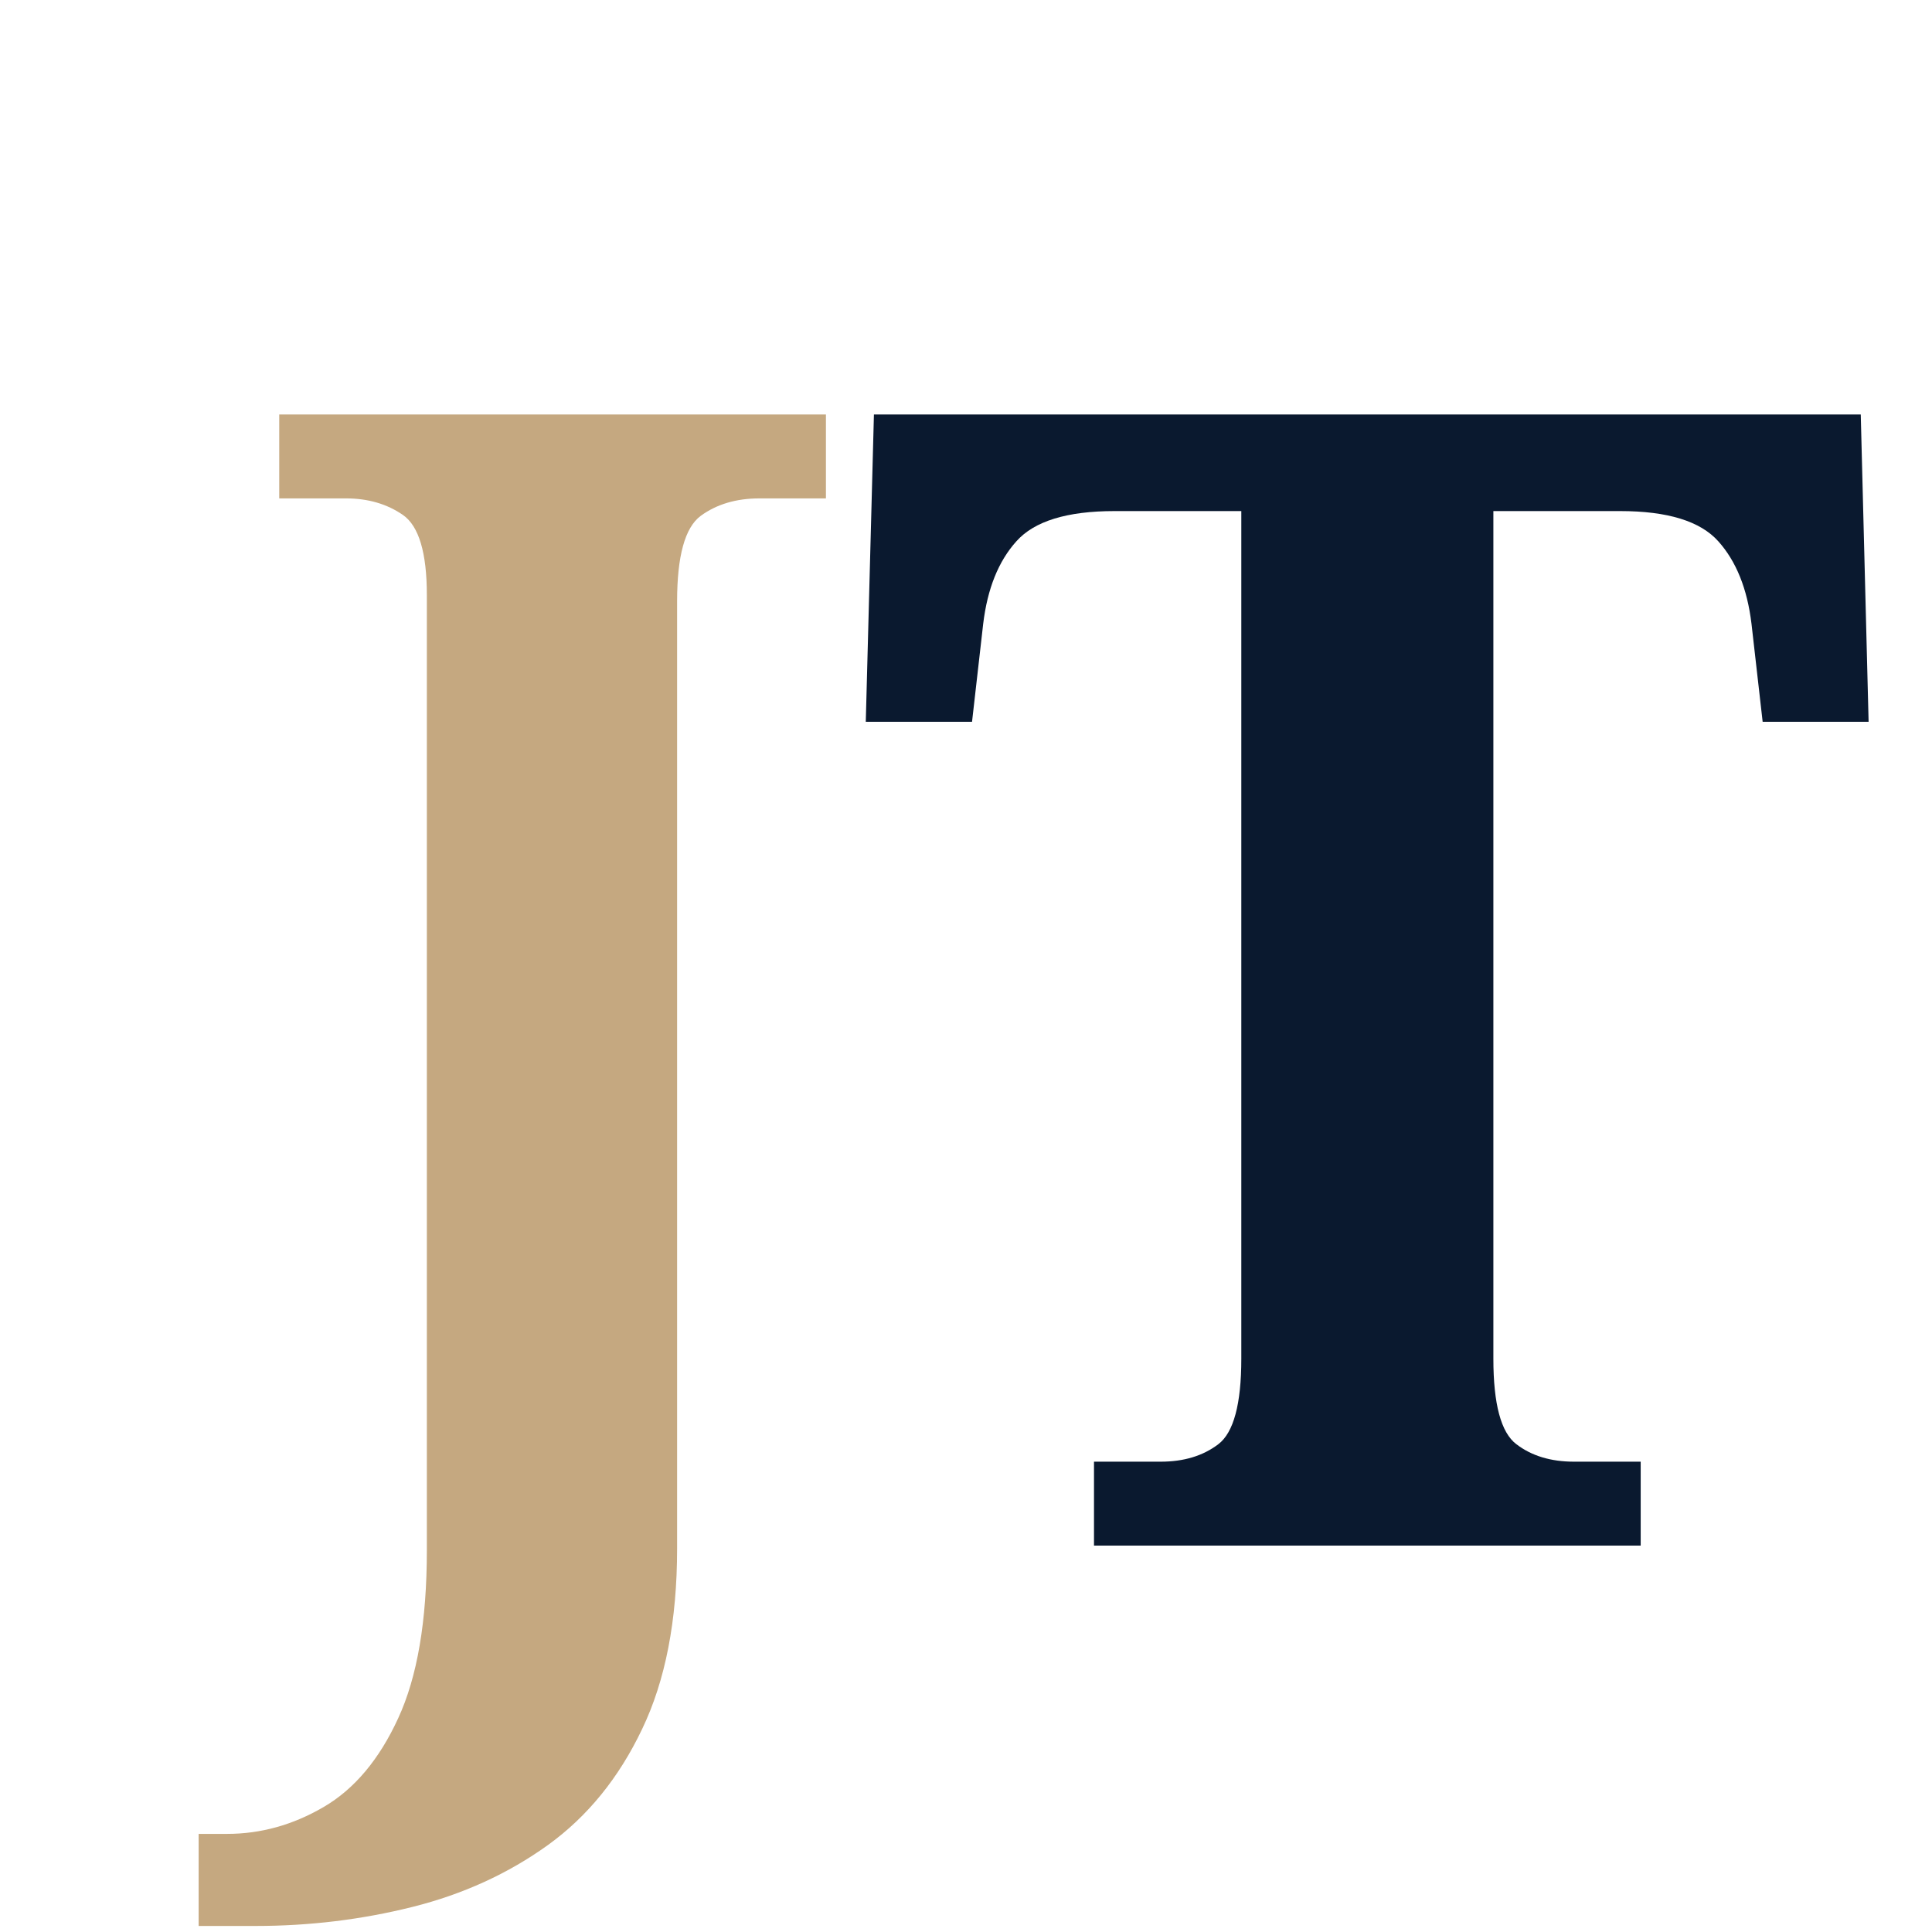
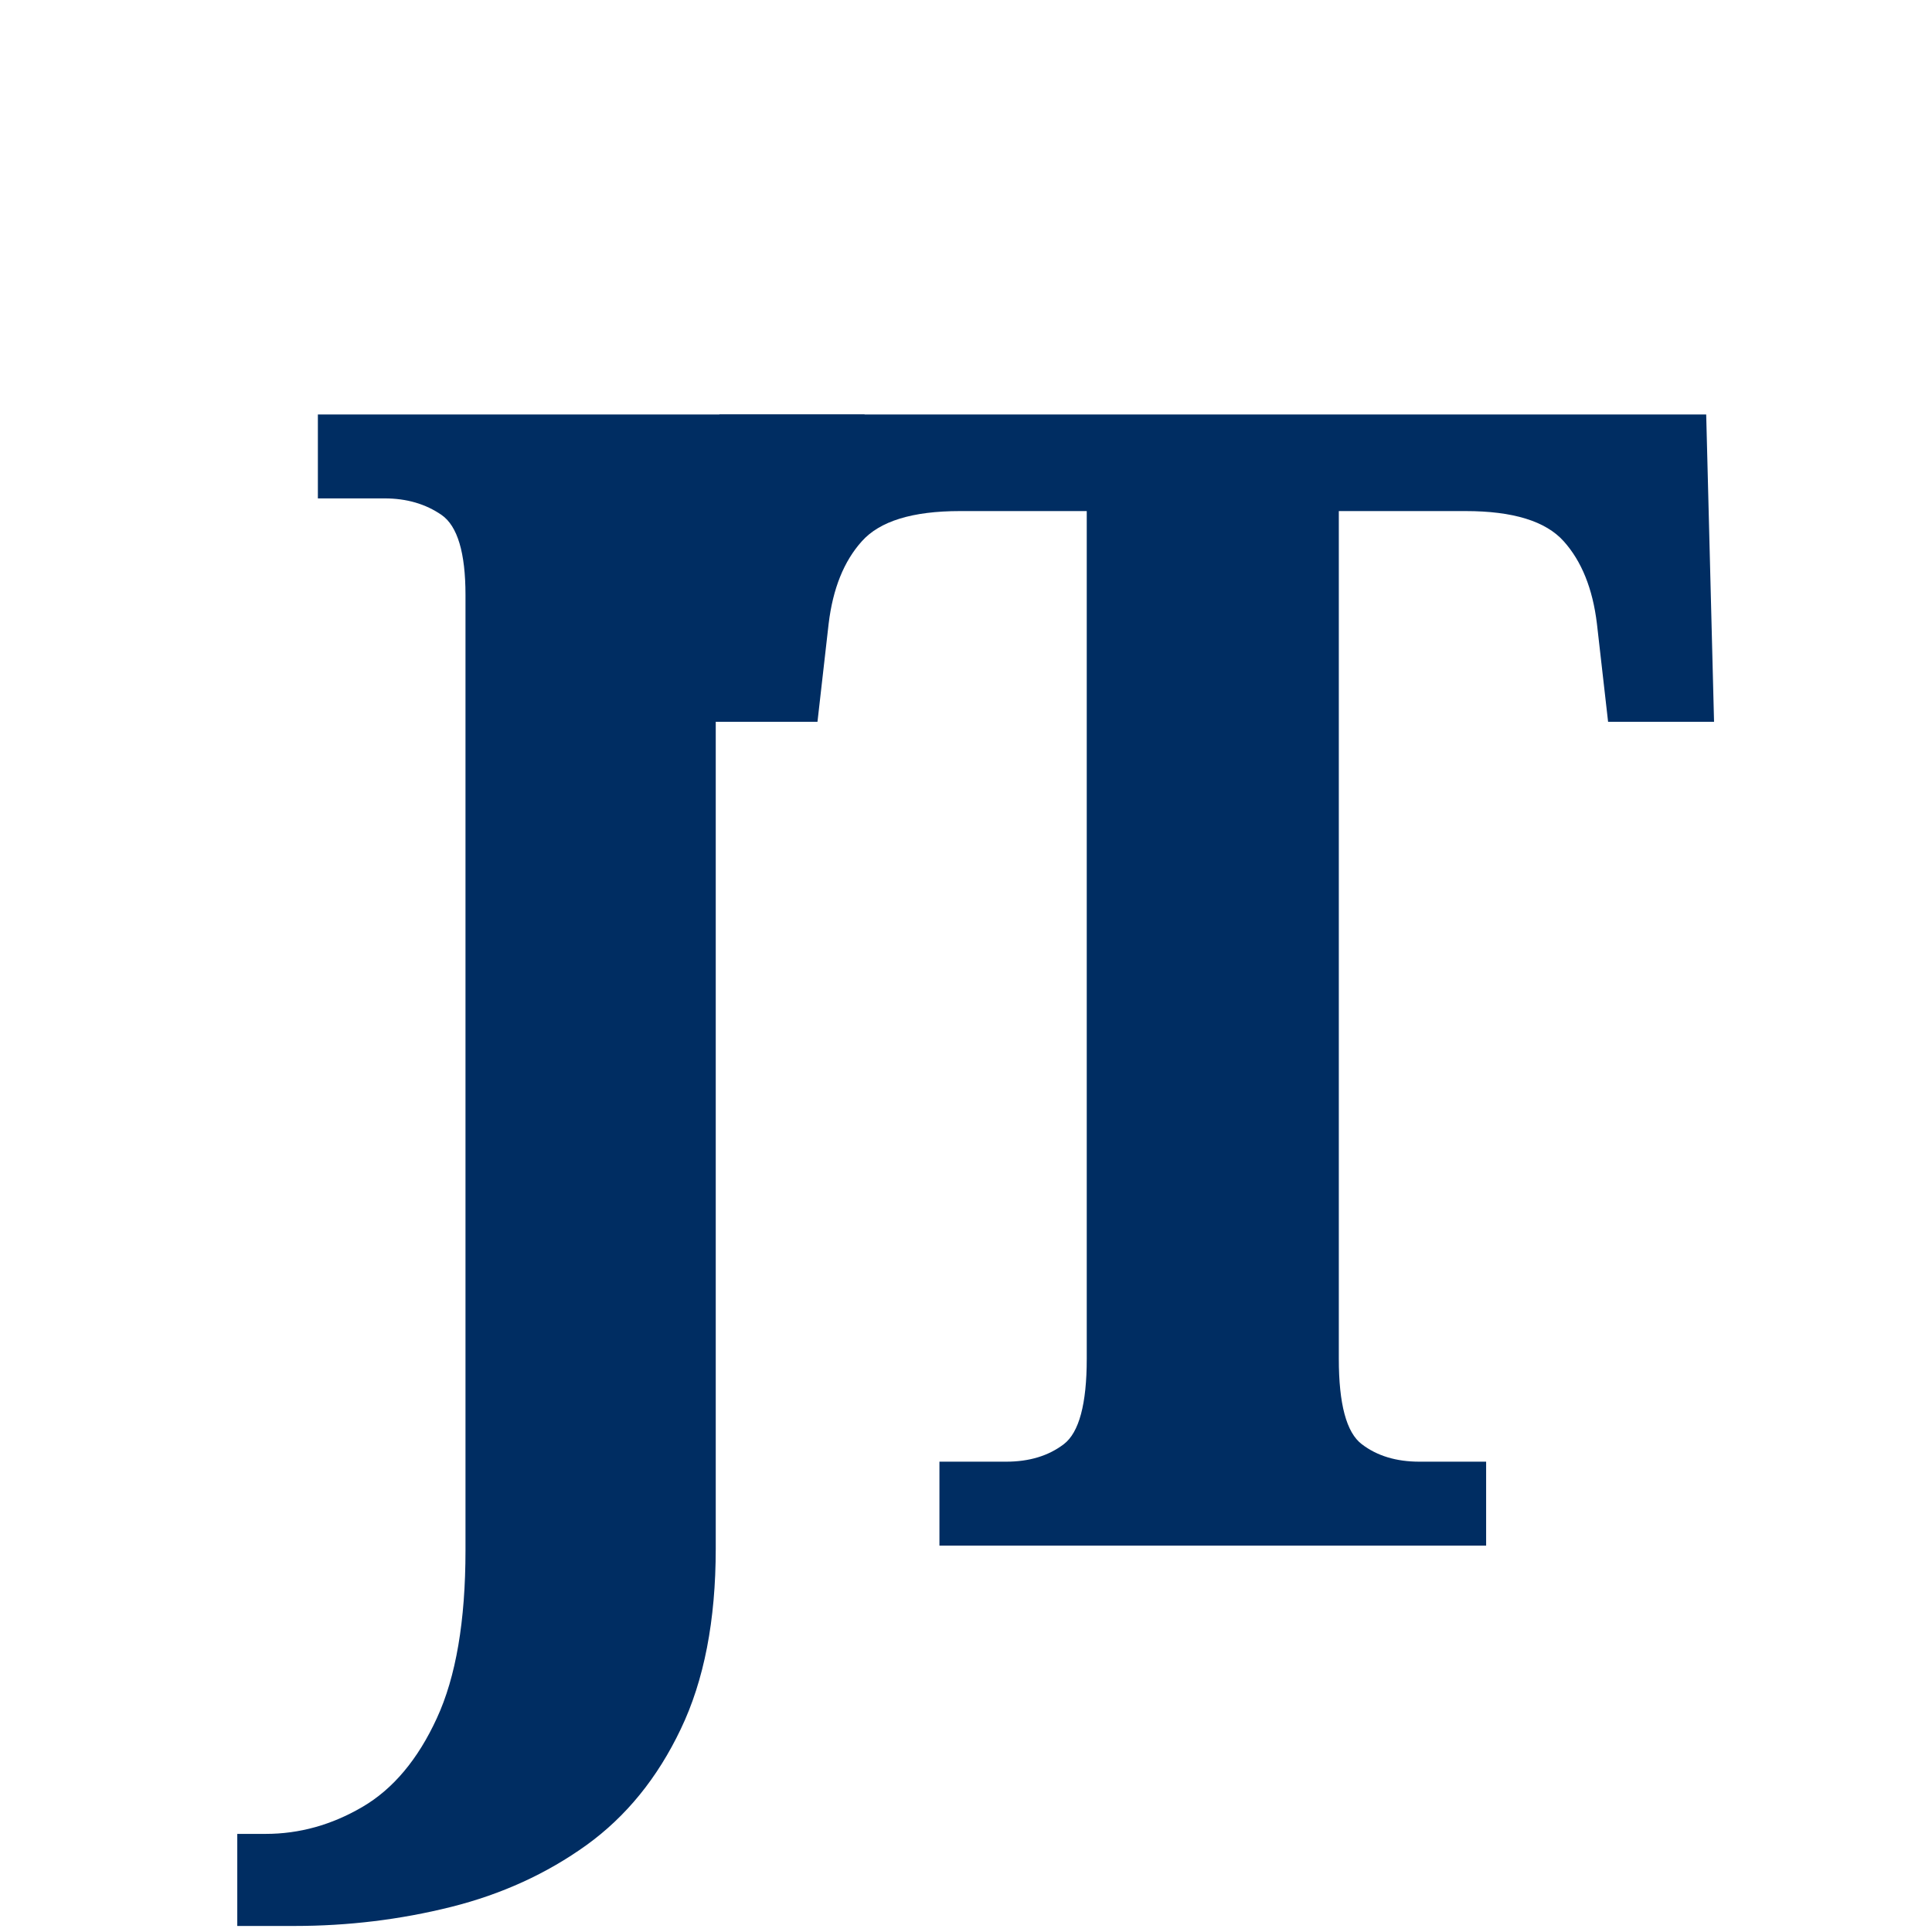
<svg xmlns="http://www.w3.org/2000/svg" viewBox="0 0 100 100" width="100%" height="100%">
  <style>
-     .fav-j {
+     .fav-j, .fav-t {
      font-family: 'Cinzel', 'Playfair Display', 'Georgia', serif;
      font-size: 82px;
      font-weight: 700;
-       fill: #C5A880; /* Elegant gold */
+       fill: #002D62; /* Navy blue by default (light mode) */
+       transition: fill 0.3s ease;
    }
-     .fav-t {
-       font-family: 'Cinzel', 'Playfair Display', 'Georgia', serif;
-       font-size: 82px;
-       font-weight: 700;
-       fill: #0A192F; /* Deep navy */
+     @media (prefers-color-scheme: dark) {
+       .fav-j, .fav-t {
+         fill: #C5A880; /* Elegant gold for dark mode */
+       }
    }
  </style>
  <g>
-     <text x="12" y="80" class="fav-j">J</text>
-     <text x="44" y="80" class="fav-t">T</text>
+     <text x="36" y="80" class="fav-t">T</text>
+     <text x="14" y="80" class="fav-j">J</text>
  </g>
</svg>
